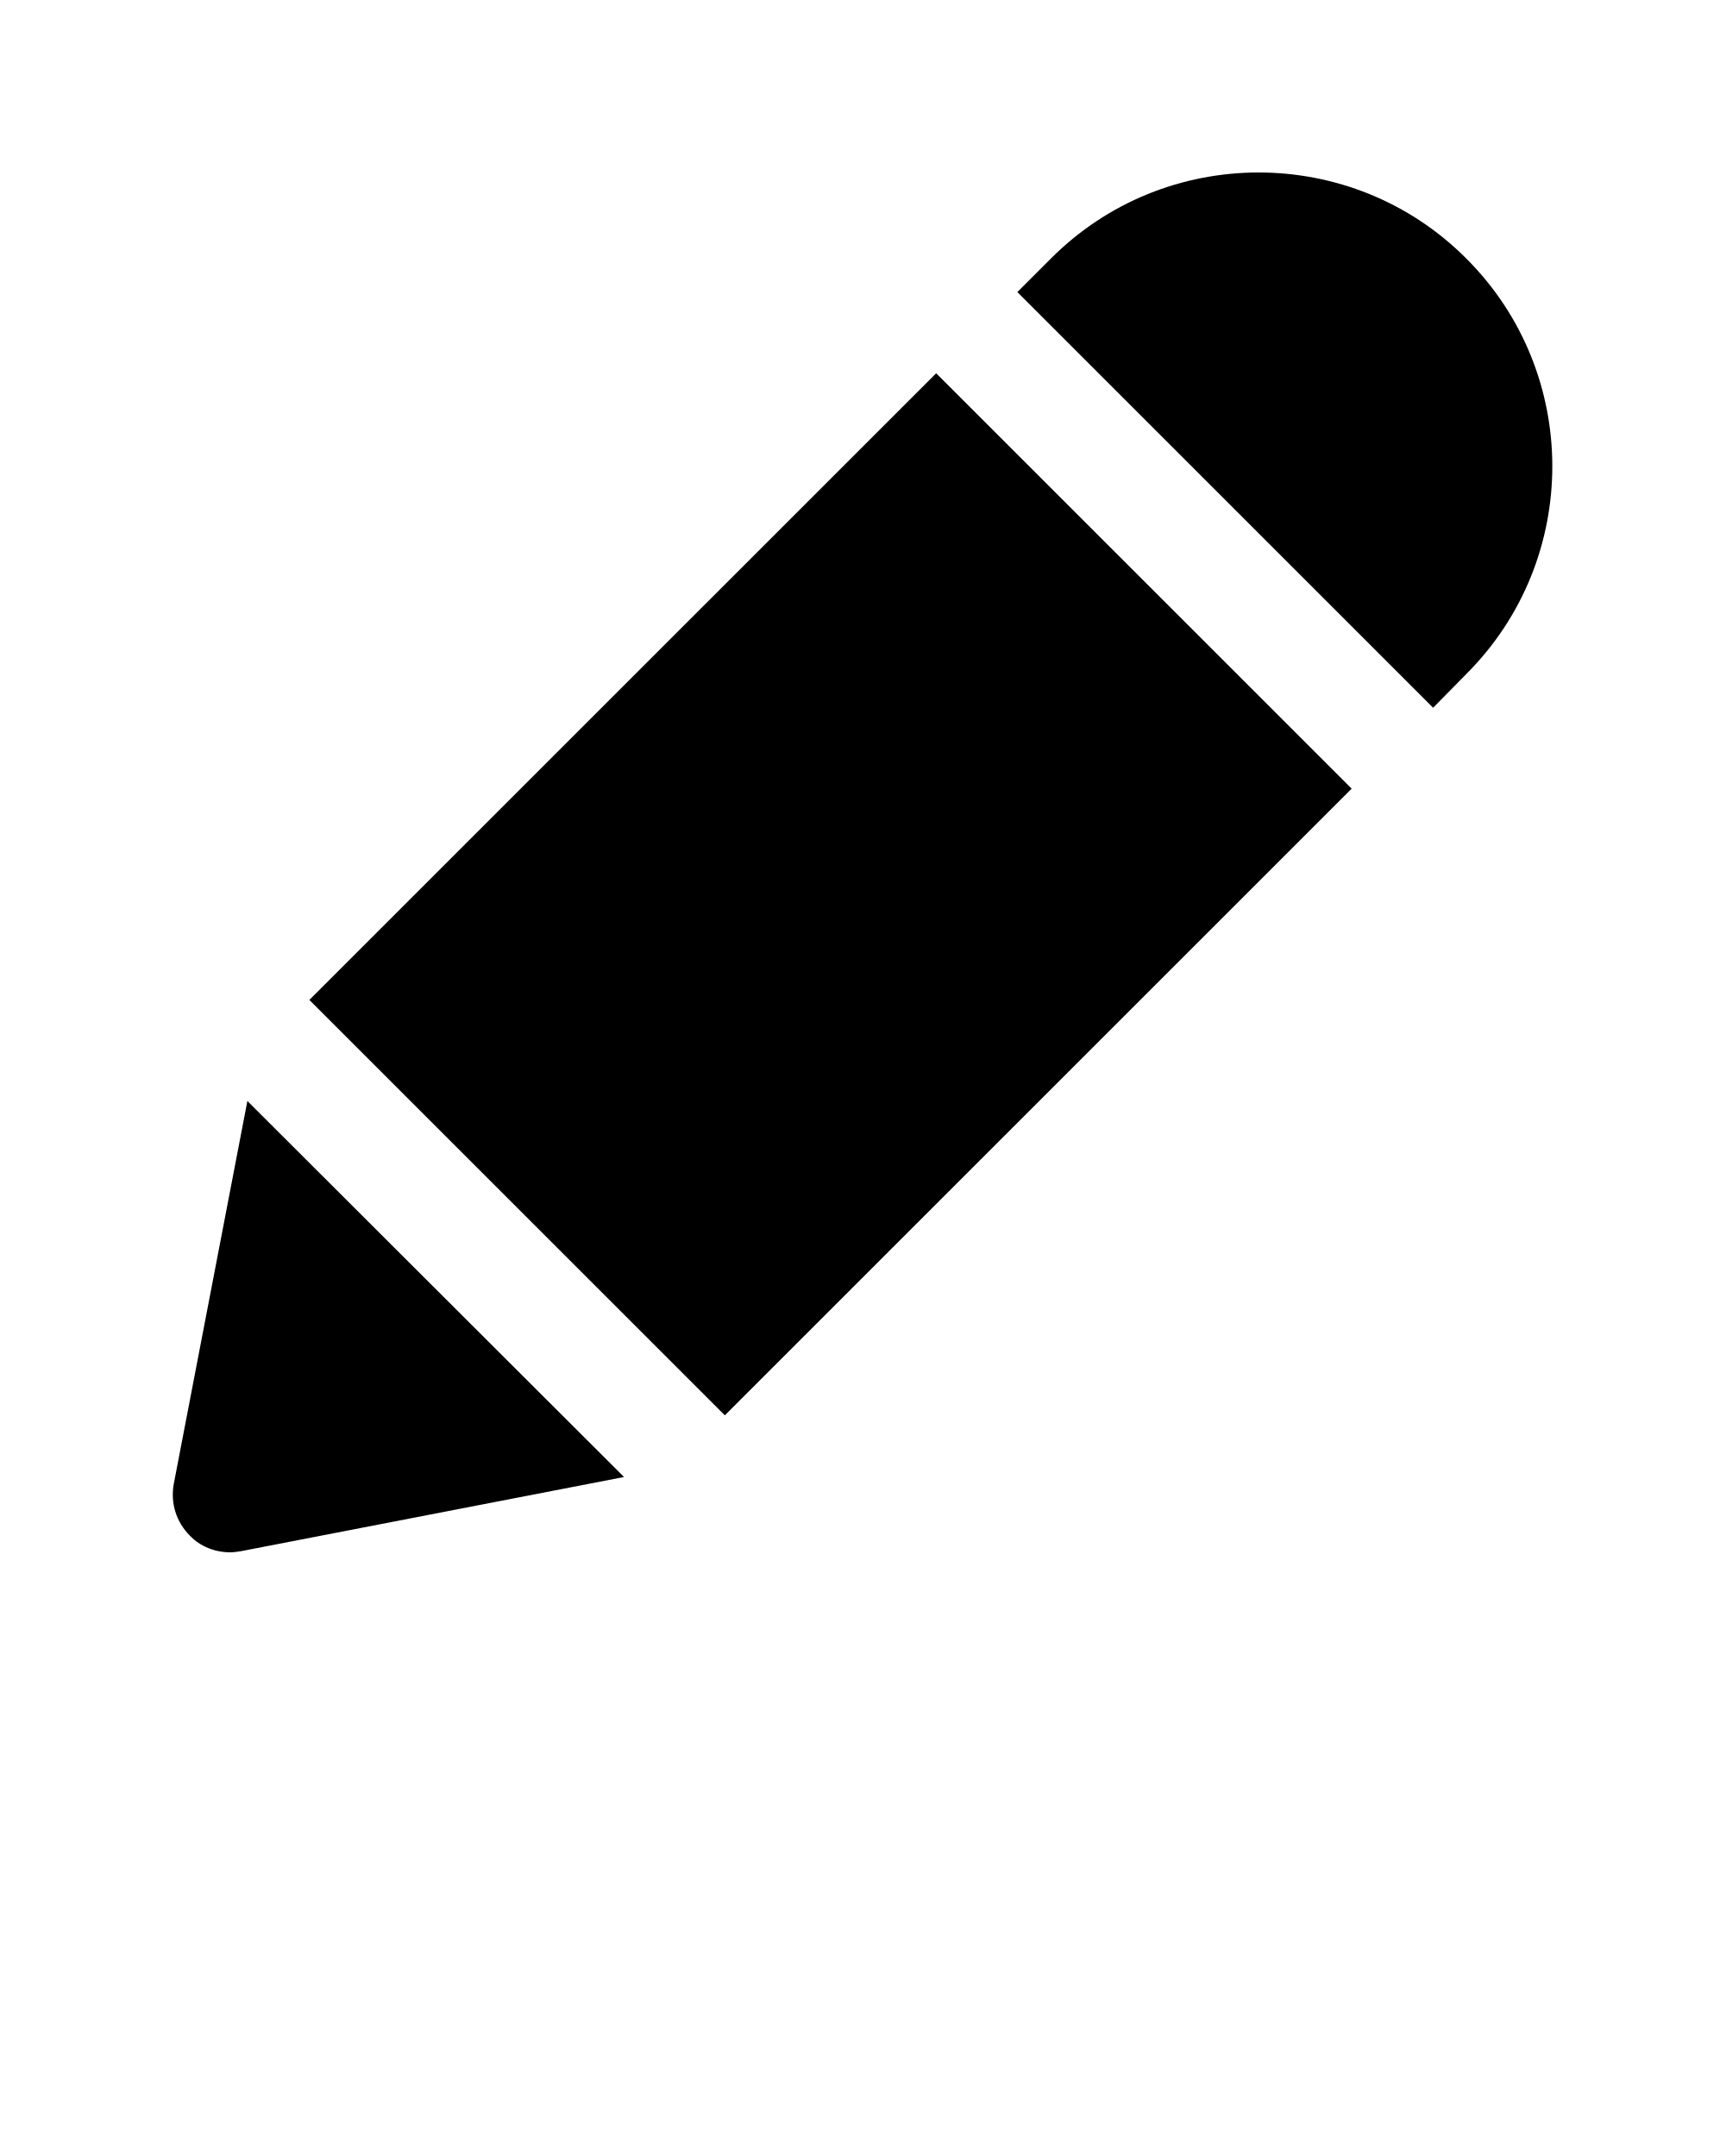
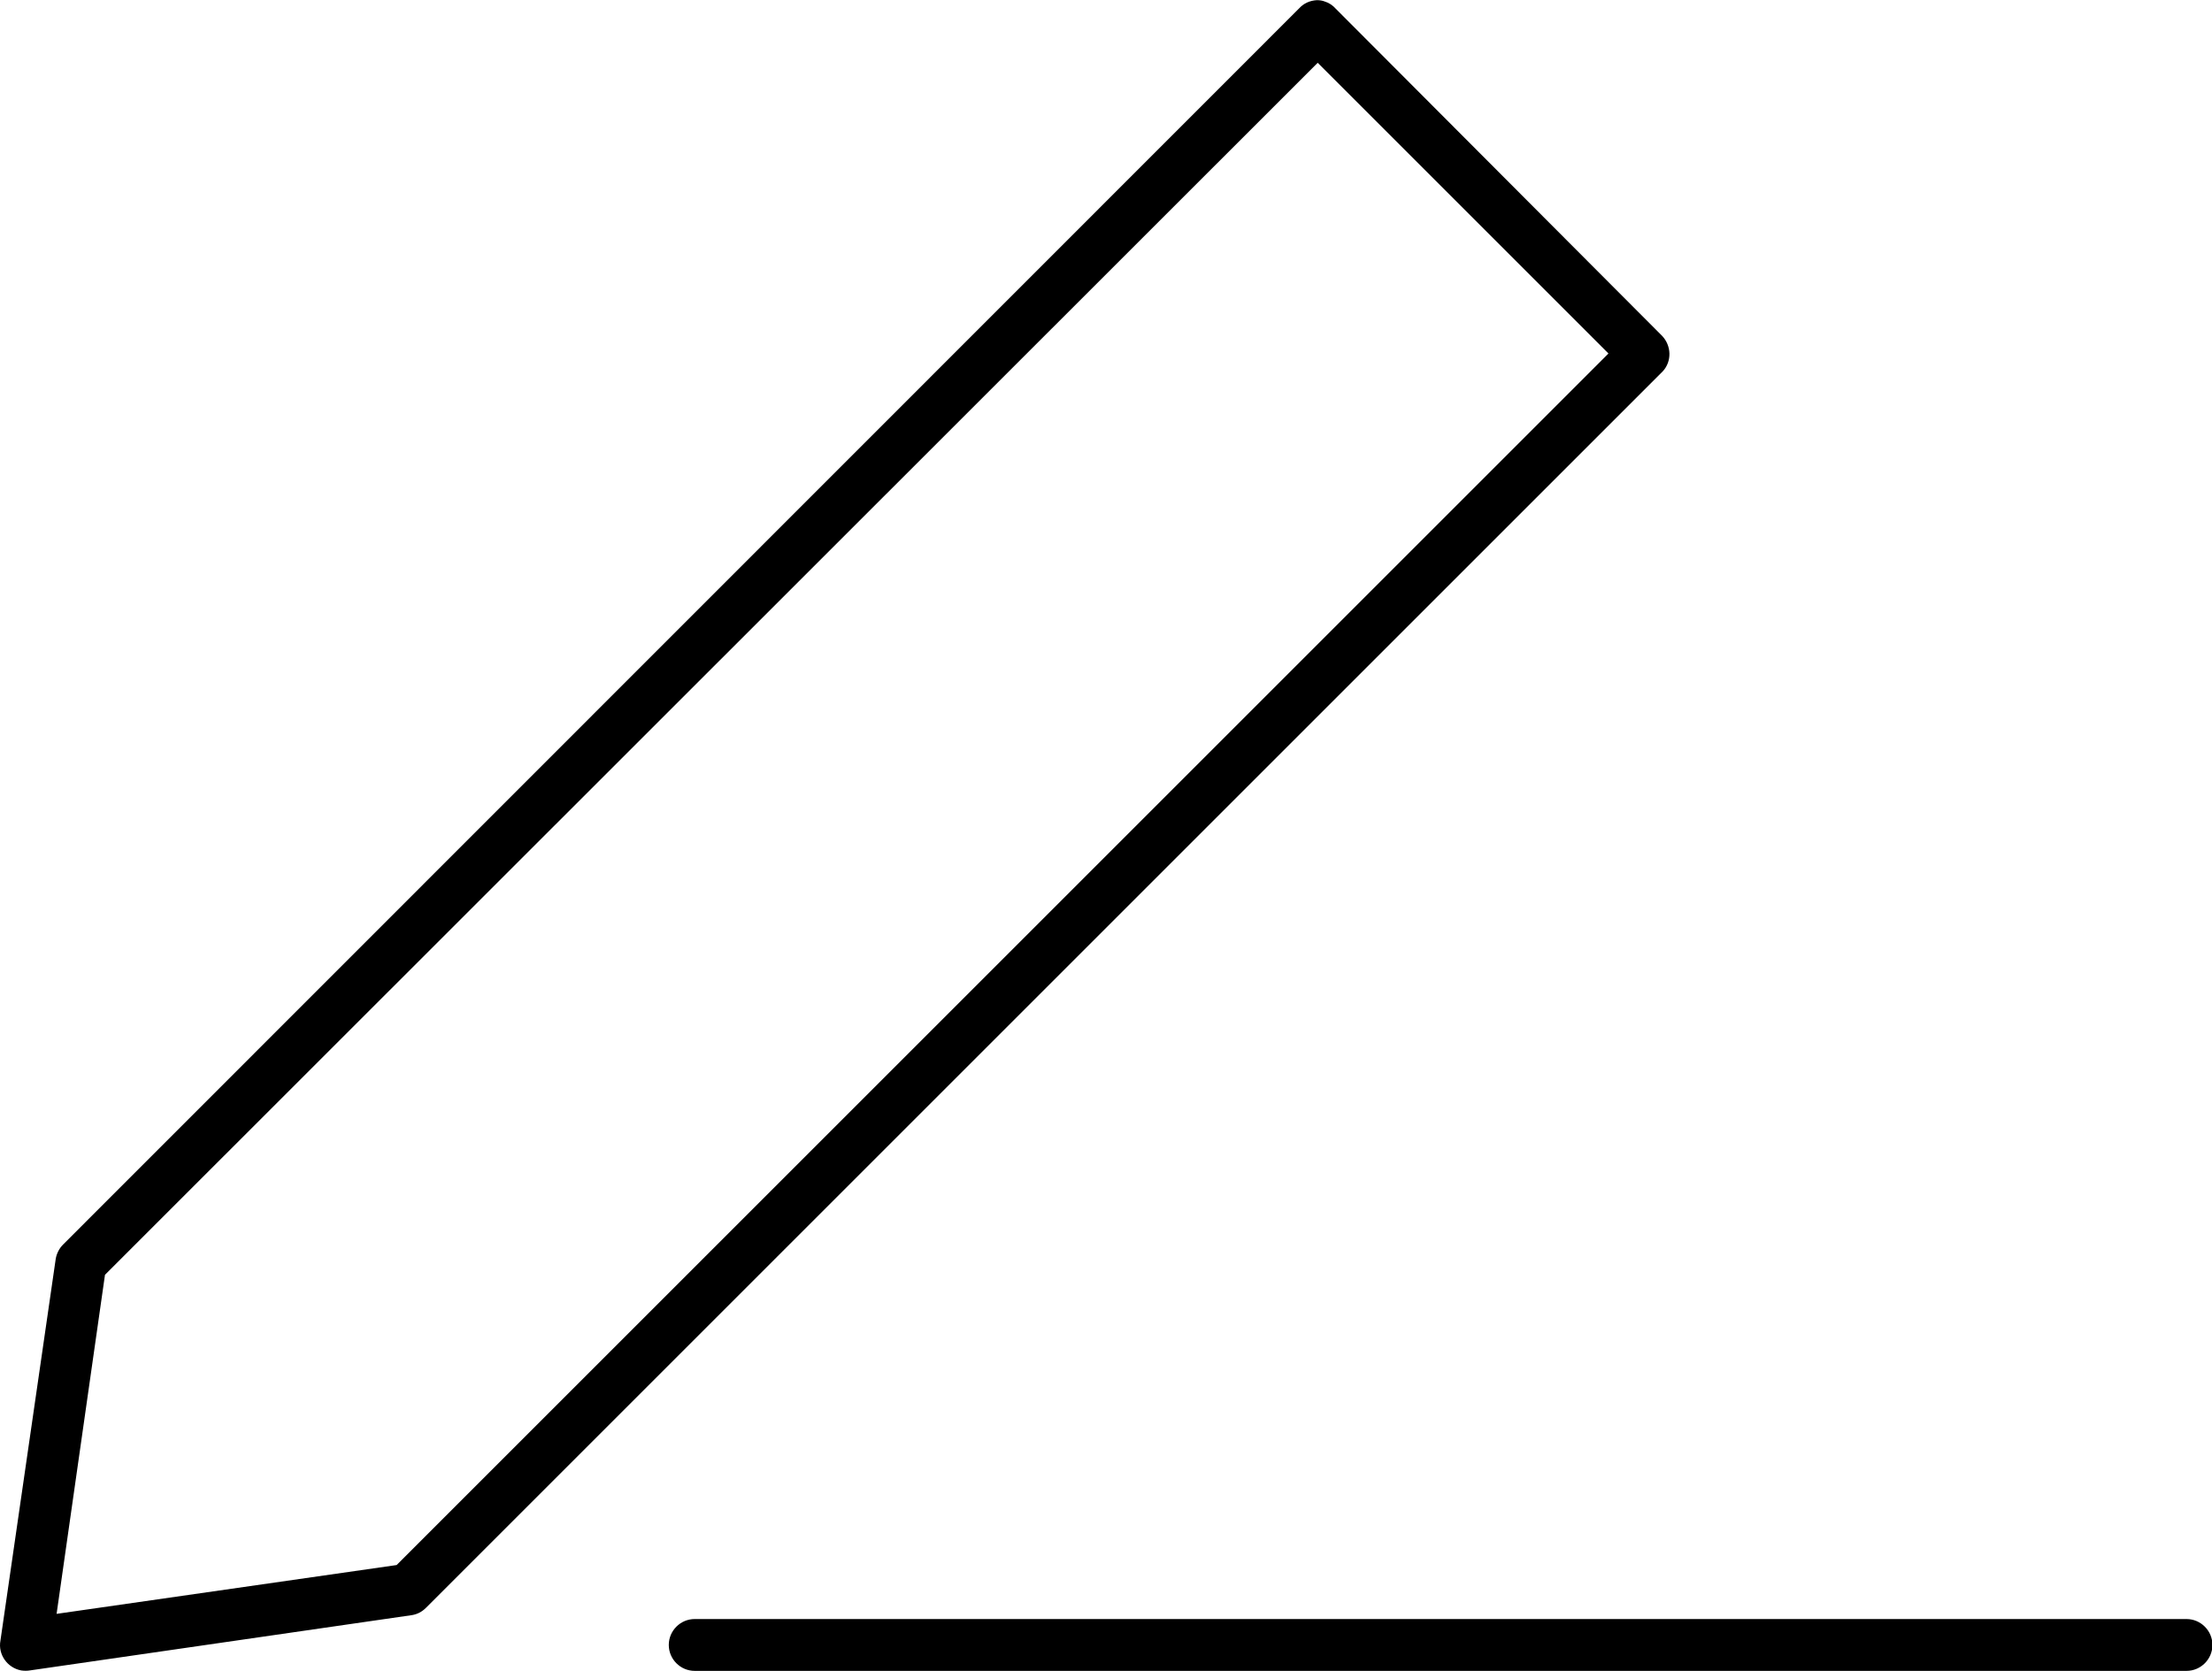
- <svg xmlns="http://www.w3.org/2000/svg" version="1.1" x="0px" y="0px" viewBox="0 0 30 37.5" style="enable-background:new 0 0 30 30;" xml:space="preserve">
-   <g>
-     <path d="M4.302,19.15l6.55,6.54l-6.66,1.29C4.132,26.99,4.062,27,4.002,27   c-0.26,0-0.52-0.1-0.7-0.29c-0.24-0.24-0.34-0.57-0.28-0.9   L4.302,19.15z" />
-     <rect x="6.735" y="10.446" transform="matrix(0.7071068 -0.7071068 0.7071068 0.7071068 -6.769016 14.76816)" width="15.415" height="10.218" />
-     <path d="M25.502,11.72l-0.58,0.59l-7.23-7.23L18.272,4.5c1.99-2,5.24-2,7.23,0   C27.492,6.49,27.492,9.73,25.502,11.72z" />
+ <svg xmlns="http://www.w3.org/2000/svg" version="1.1" id="Calque_1" x="0px" y="0px" viewBox="41.6 153.1 512 386.8" enable-background="new 41.6 153.1 512 386.8" xml:space="preserve">
+   <g transform="translate(0,-952.3622)">
+     <path d="M346.4,1105.5c-1.6,0.1-3,0.7-4.1,1.9L56.2,1393.6c-0.9,0.9-1.5,2.1-1.7,3.3l-12.8,88.4c-0.6,3.2,1.6,6.3,4.8,6.9   c0.7,0.1,1.4,0.1,2,0l88.4-12.8c1.3-0.2,2.4-0.8,3.3-1.7l286.3-286.3c2.1-2.3,2-5.9-0.2-8.2l-75.5-75.7c-0.7-0.8-1.6-1.4-2.6-1.7   C347.7,1105.6,347.1,1105.5,346.4,1105.5L346.4,1105.5z M346.6,1120l67.3,67.3l-280.5,280.5l-78.7,11.3l11.2-78.5L346.6,1120   L346.6,1120z M202.4,1480.3c-3.3,0-6,2.7-6,6c0,3.3,2.7,6,6,6h345.3c3.3,0,6-2.7,6-6c0-3.3-2.7-6-6-6H202.4L202.4,1480.3z" />
  </g>
</svg>
